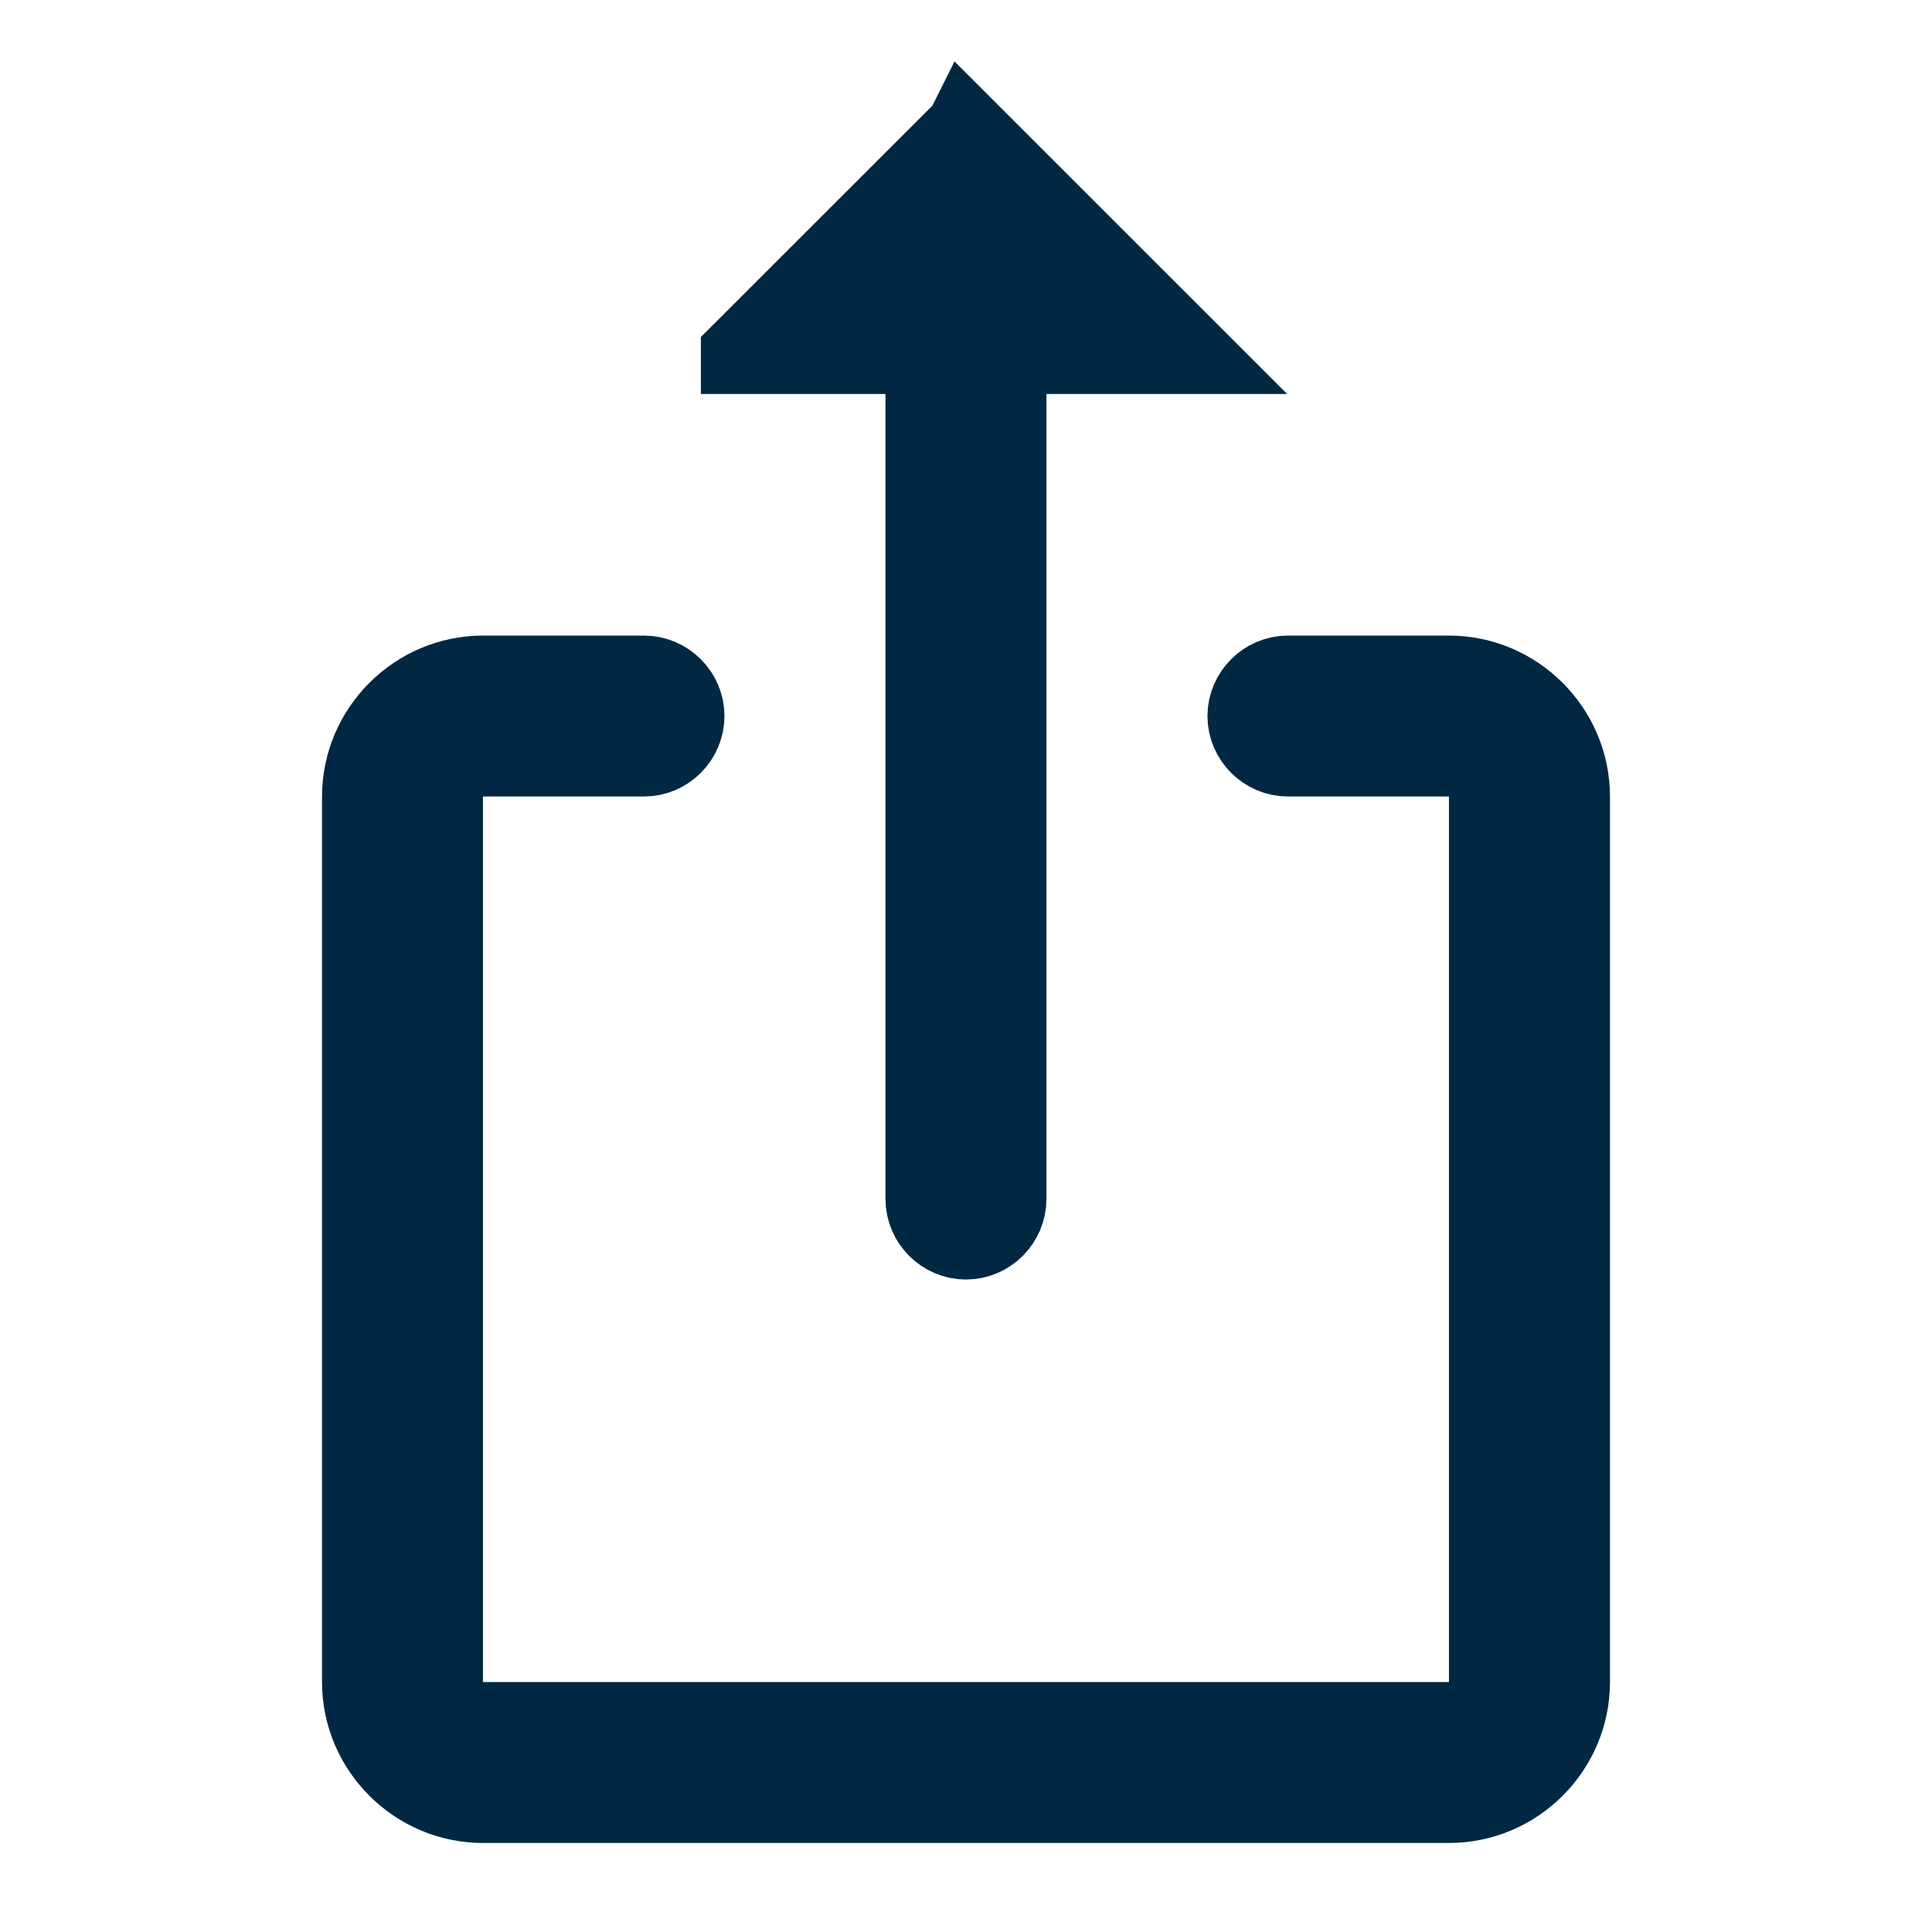
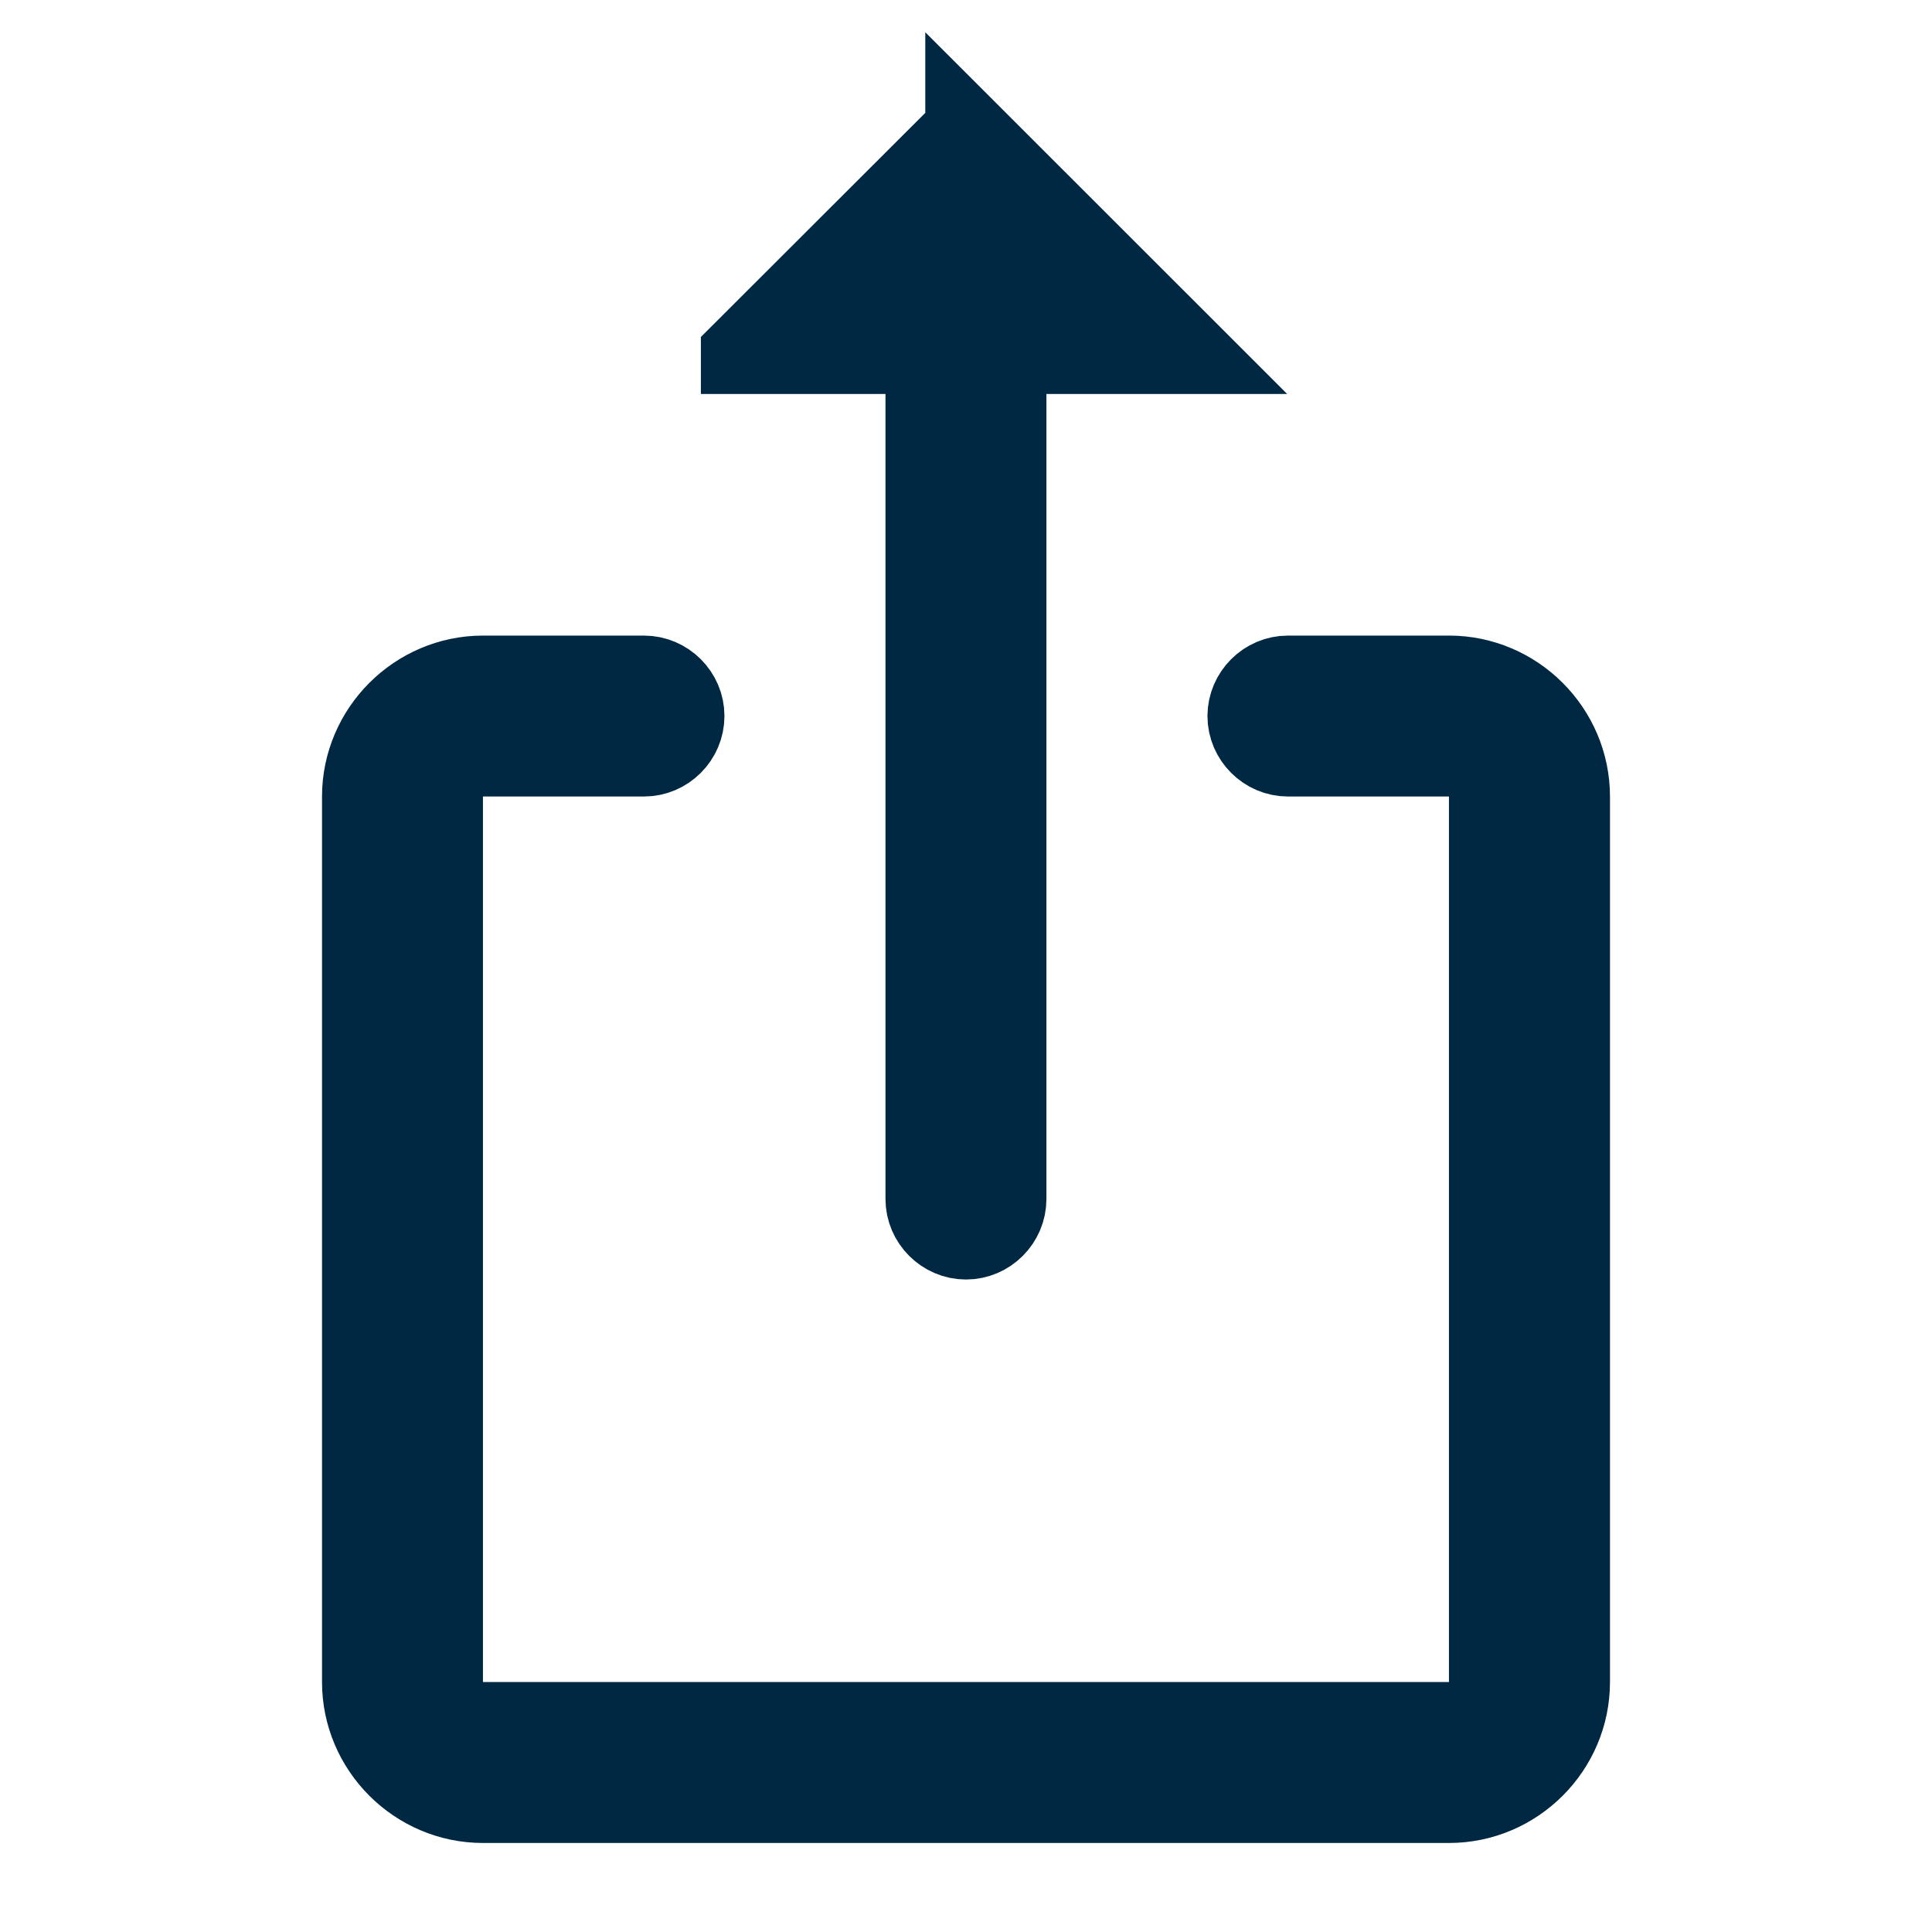
<svg xmlns="http://www.w3.org/2000/svg" width="20" height="20" viewBox="0 0 20 20" fill="none">
-   <path d="M5 6.996H6.666C6.894 6.996 7.083 7.184 7.083 7.412C7.083 7.64 6.895 7.829 6.666 7.829H4.583V17.829H15.416V7.829H13.333C13.105 7.829 12.916 7.64 12.916 7.412C12.917 7.184 13.105 6.996 13.333 6.996H15C15.687 6.996 16.25 7.56 16.25 8.246V17.412C16.25 18.099 15.687 18.662 15 18.662H5C4.314 18.662 3.75 18.099 3.75 17.412V8.246C3.75 7.56 4.314 6.996 5 6.996ZM12.319 3.662H10.416V12.412C10.416 12.64 10.228 12.829 10 12.829C9.772 12.829 9.583 12.64 9.583 12.412V3.662H7.672V3.661L9.994 1.341L9.995 1.339L12.319 3.662Z" fill="#002842" stroke="#002842" stroke-width="0.833" />
+   <path d="M5 6.996H6.666C6.894 6.996 7.083 7.184 7.083 7.412C7.083 7.64 6.895 7.829 6.666 7.829H4.583V17.829H15.416V7.829H13.333C13.105 7.829 12.916 7.64 12.916 7.412C12.917 7.184 13.105 6.996 13.333 6.996H15C15.687 6.996 16.25 7.56 16.25 8.246V17.412C16.25 18.099 15.687 18.662 15 18.662H5C4.314 18.662 3.75 18.099 3.75 17.412V8.246C3.75 7.56 4.314 6.996 5 6.996ZM12.319 3.662H10.416V12.412C10.416 12.64 10.228 12.829 10 12.829C9.772 12.829 9.583 12.64 9.583 12.412V3.662H7.672V3.661L9.995 1.341L9.995 1.339L12.319 3.662Z" fill="#002842" stroke="#002842" stroke-width="0.833" />
</svg>
